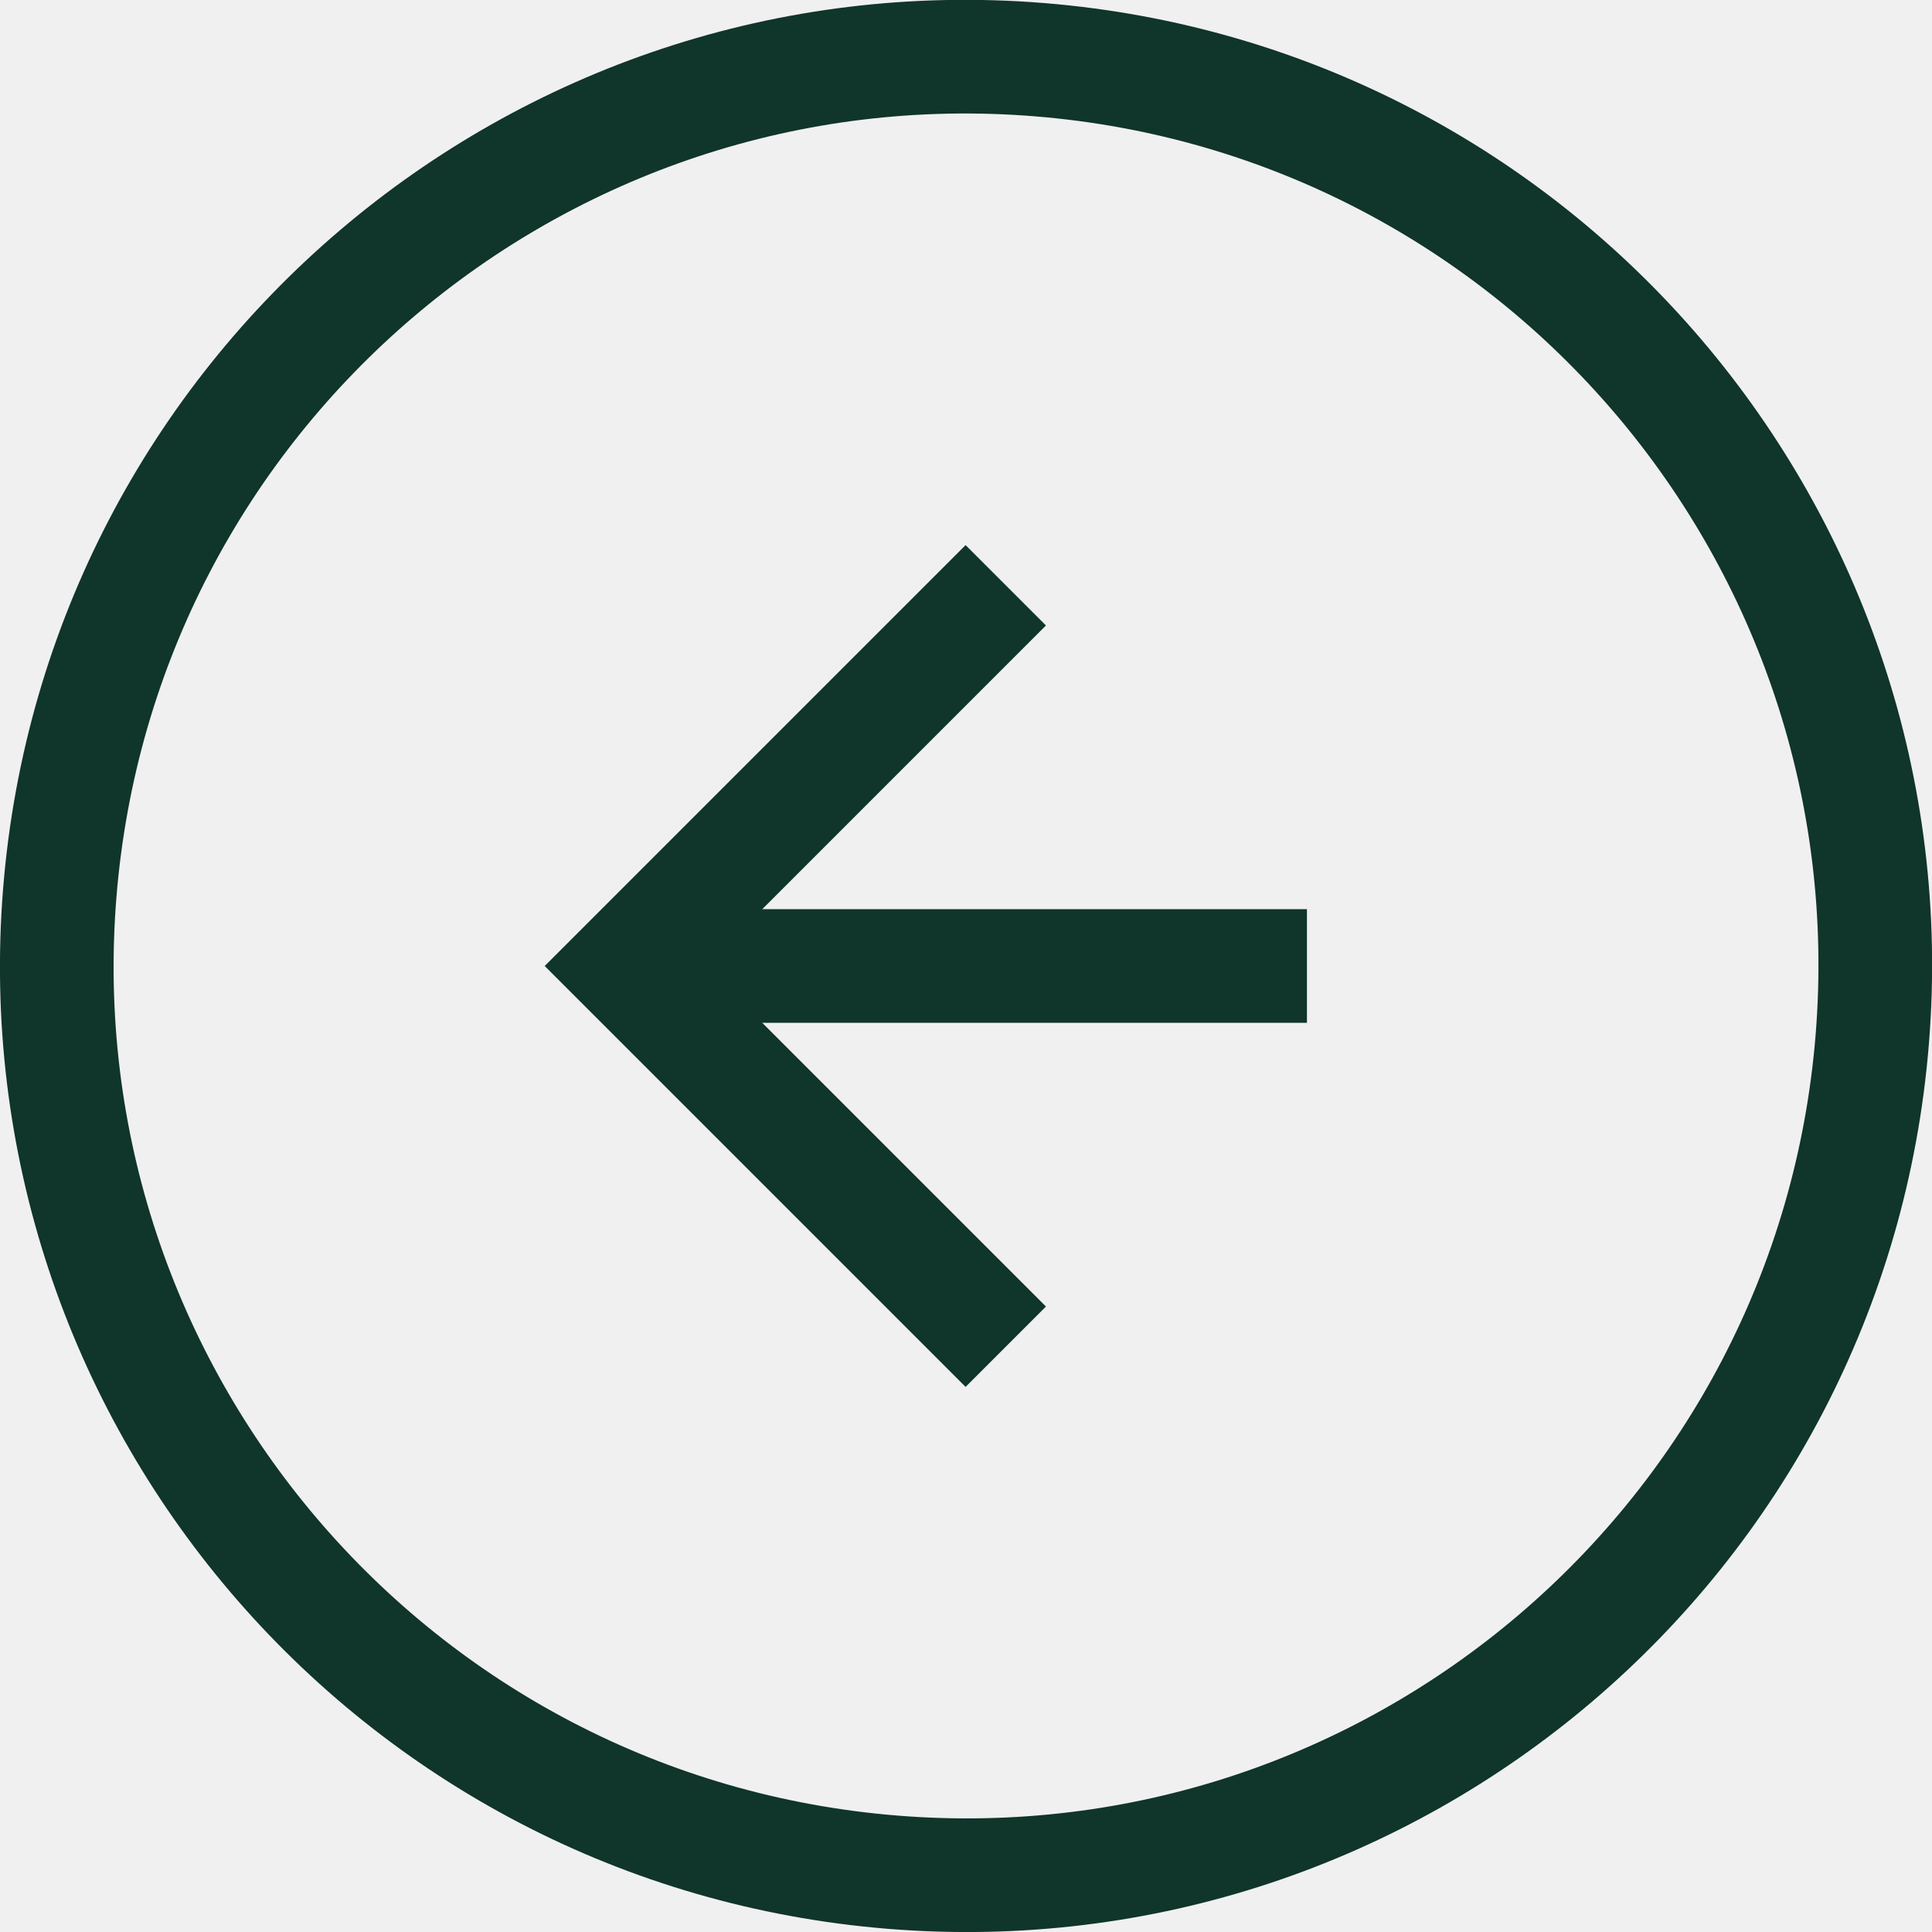
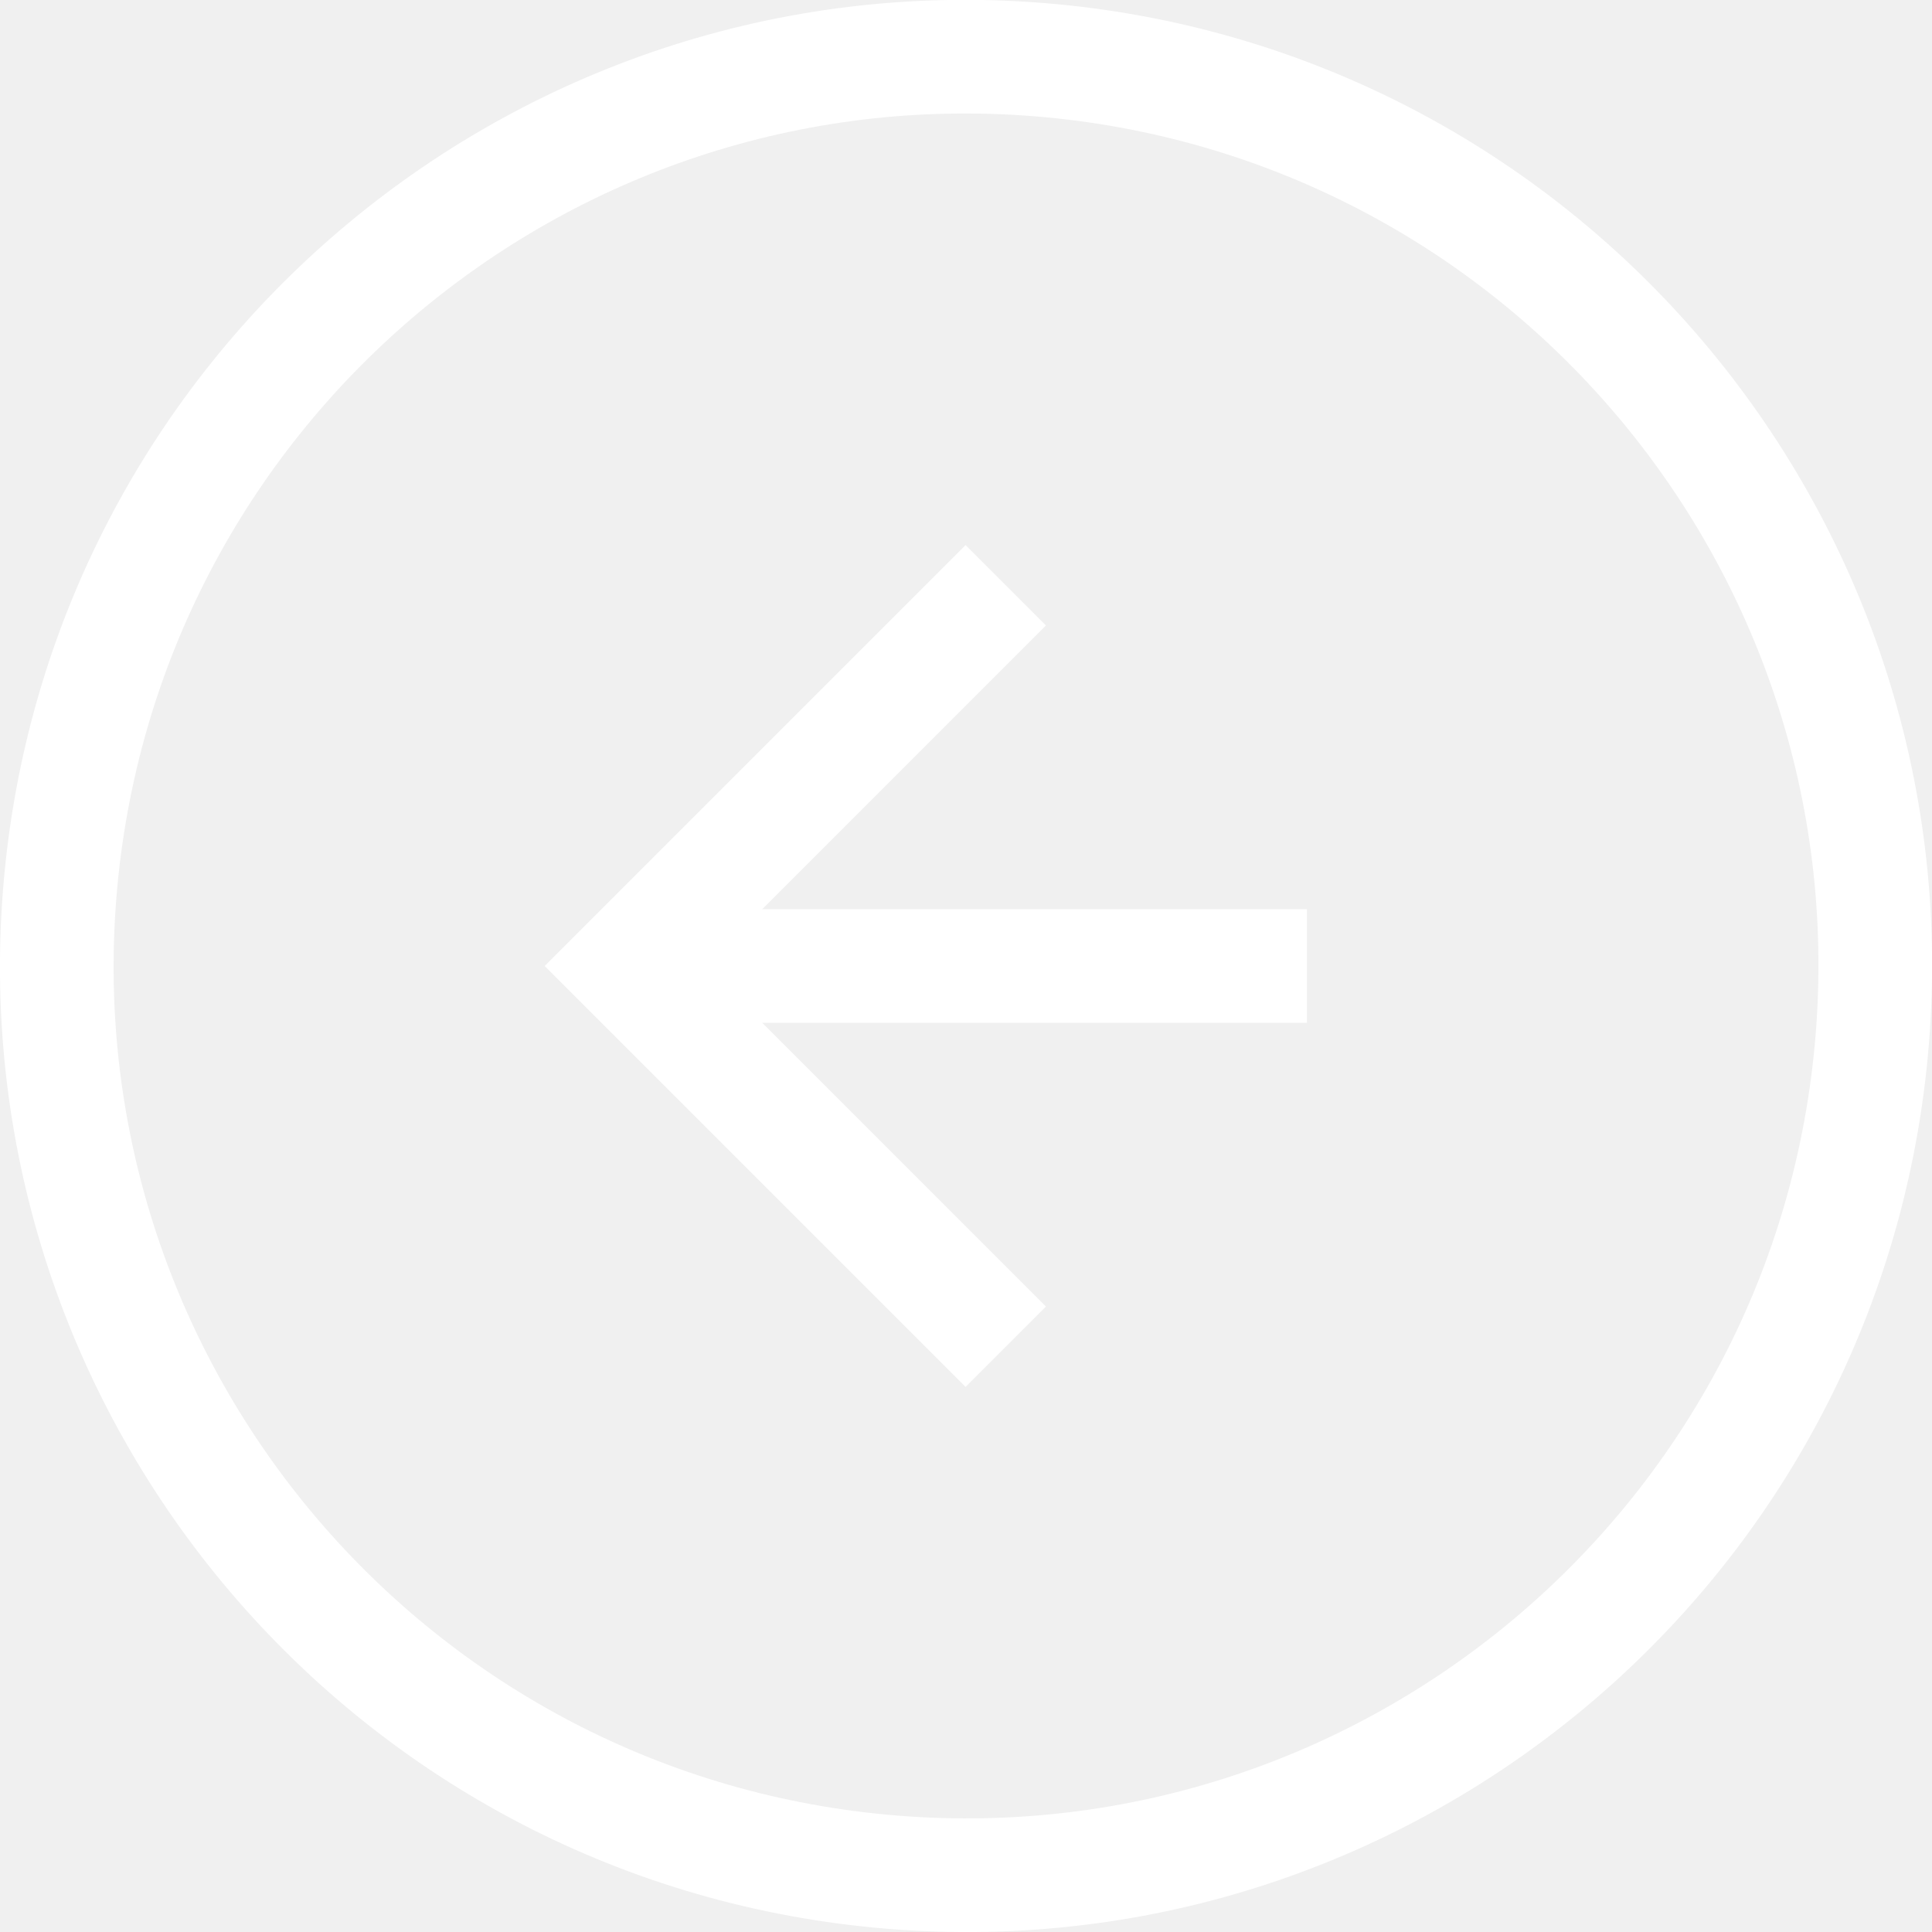
<svg xmlns="http://www.w3.org/2000/svg" width="34" height="34" viewBox="0 0 34 34" fill="none">
  <g clip-path="url(#clip0_124_22)">
-     <path d="M32.949 18.287C33.66 9.479 27.096 1.762 18.288 1.05C9.48 0.339 1.763 6.903 1.052 15.712C0.341 24.52 6.905 32.237 15.713 32.948C24.521 33.659 32.238 27.095 32.949 18.287Z" stroke="#10352B" stroke-width="2" stroke-miterlimit="10" />
-     <path d="M17.7 23.7L11 17L17.7 10.3" stroke="#10352B" stroke-width="2" stroke-miterlimit="10" />
-     <path d="M11 17H23" stroke="#10352B" stroke-width="2" stroke-miterlimit="10" />
+     <path d="M32.949 18.287C33.66 9.479 27.096 1.762 18.288 1.05C9.48 0.339 1.763 6.903 1.052 15.712C0.341 24.52 6.905 32.237 15.713 32.948C24.521 33.659 32.238 27.095 32.949 18.287Z" stroke="#fff" stroke-width="2" stroke-miterlimit="10" />
+     <path d="M17.7 23.7L11 17L17.7 10.3" stroke="#fff" stroke-width="2" stroke-miterlimit="10" />
+     <path d="M11 17H23" stroke="#fff" stroke-width="2" stroke-miterlimit="10" />
  </g>
  <defs>
    <clipPath id="clip0_124_22">
      <rect width="34" height="34" fill="white" />
    </clipPath>
  </defs>
</svg>
